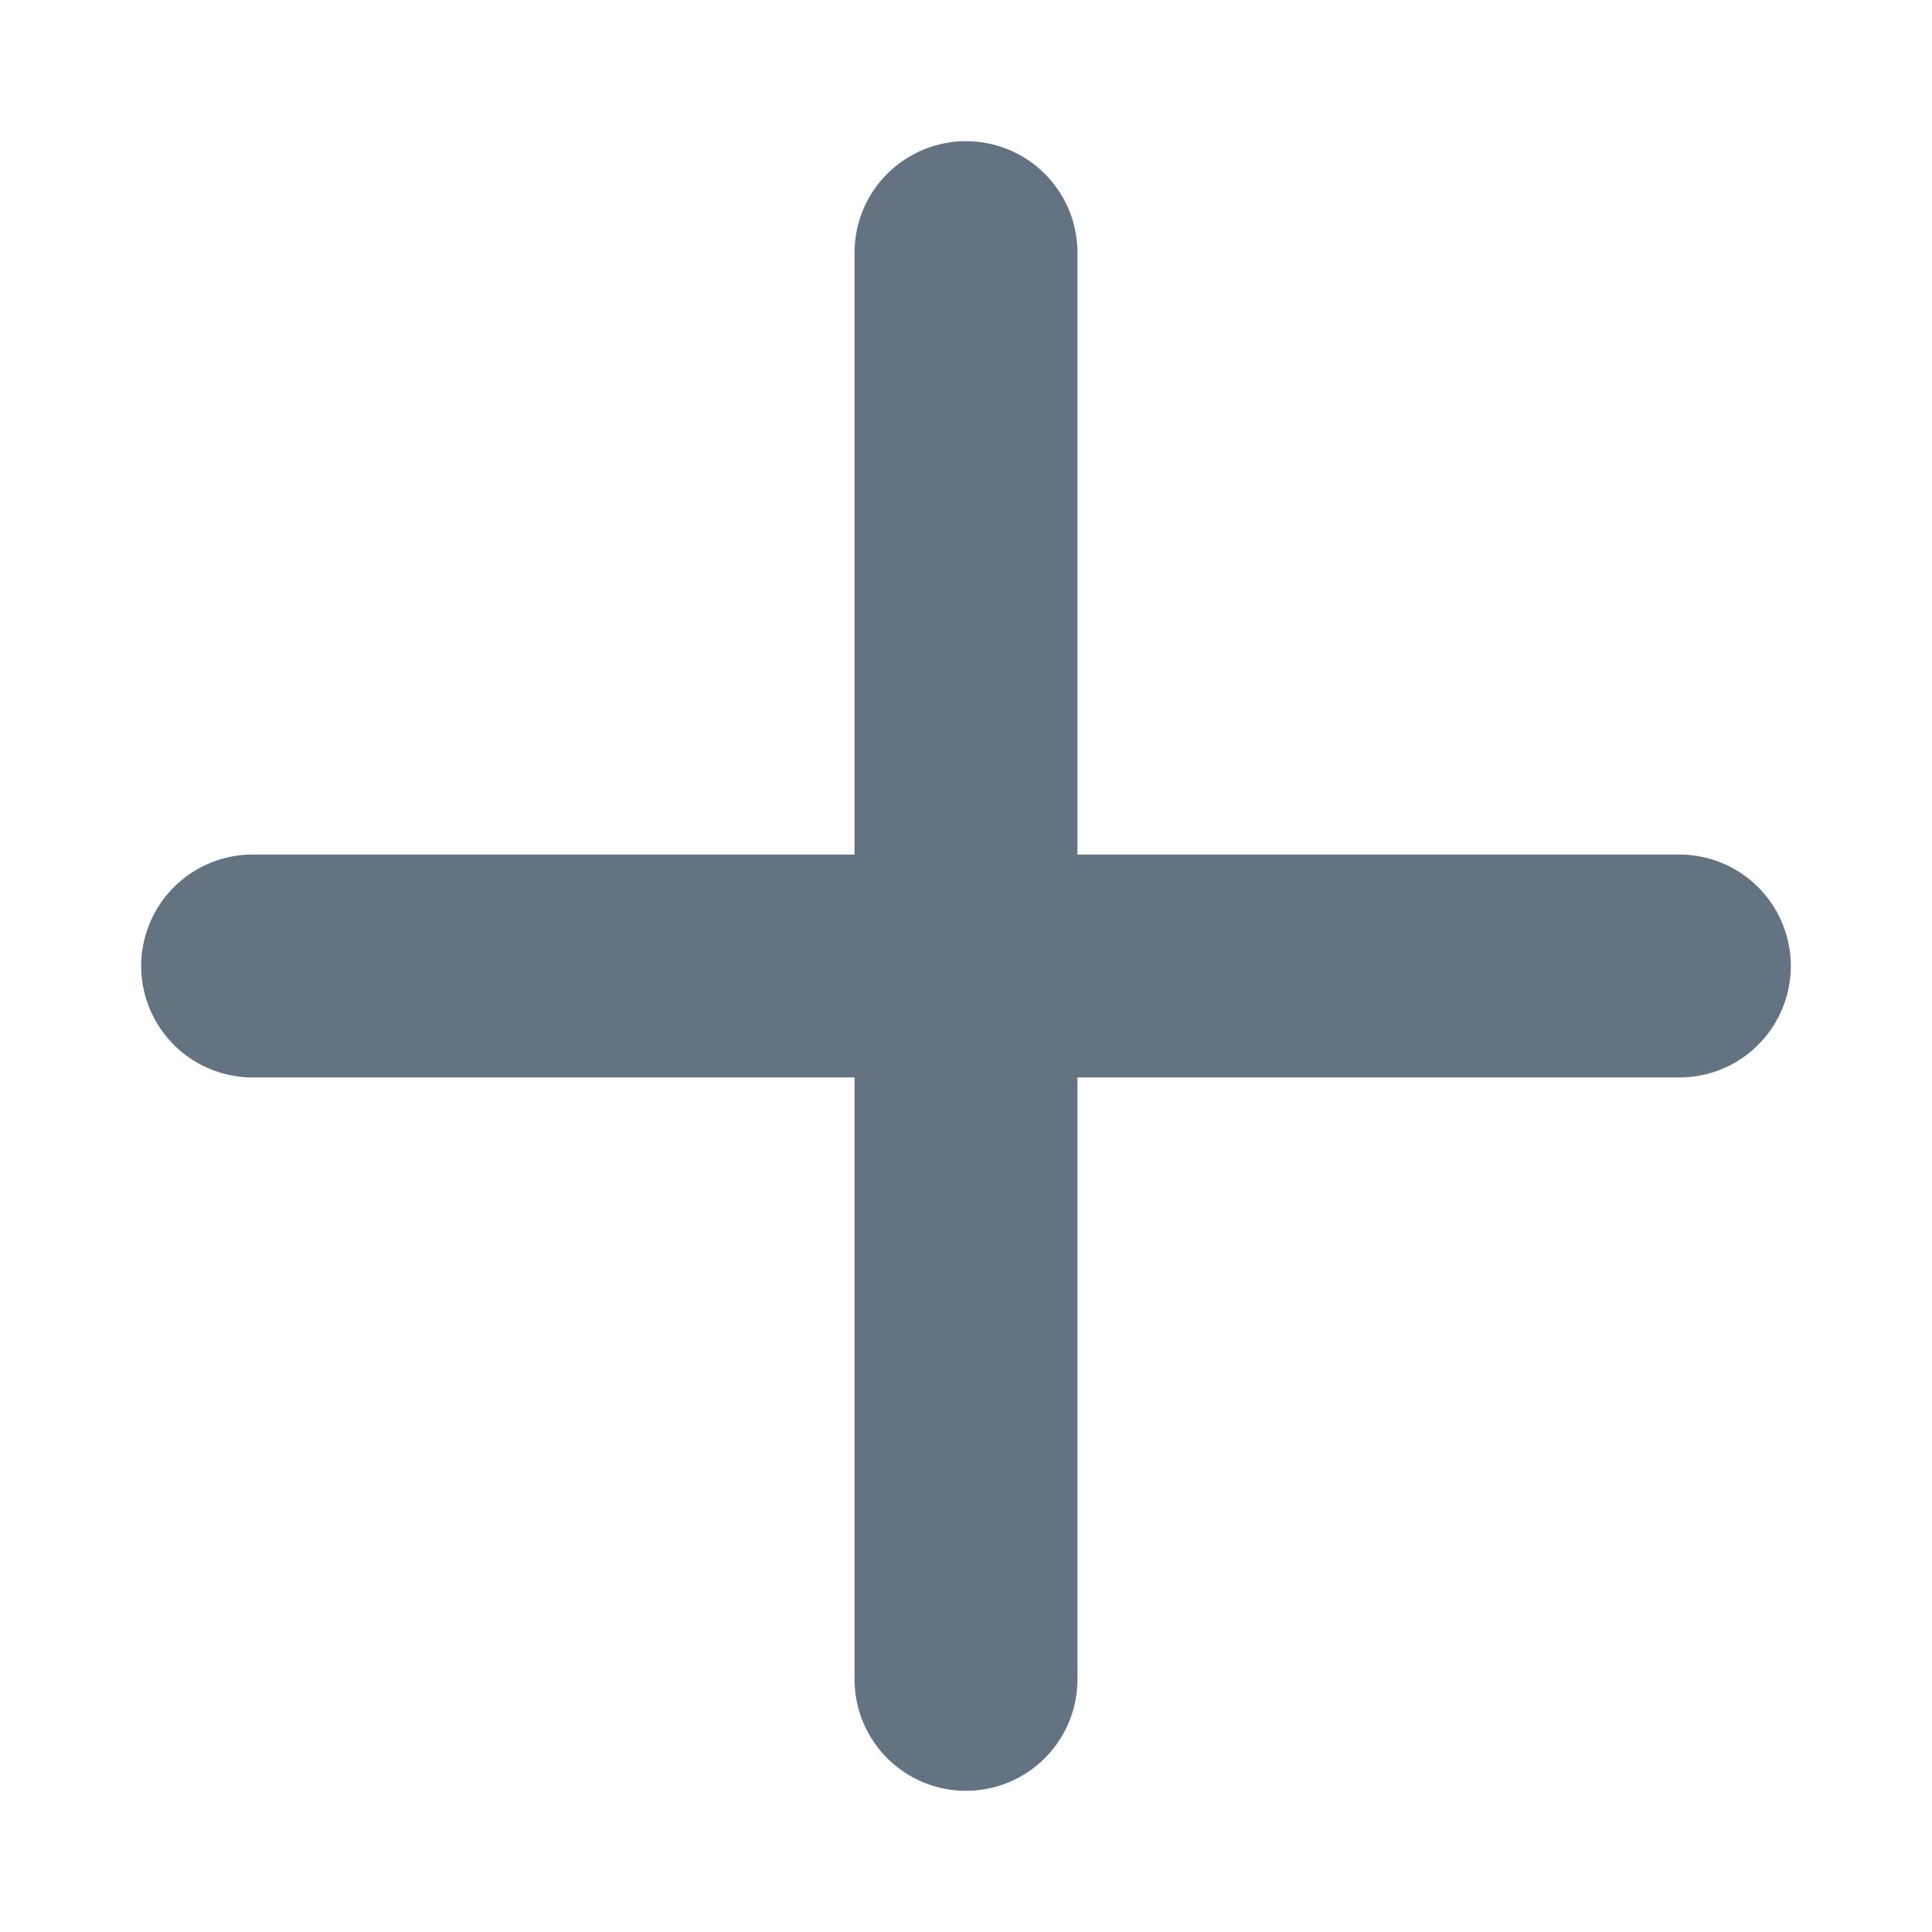
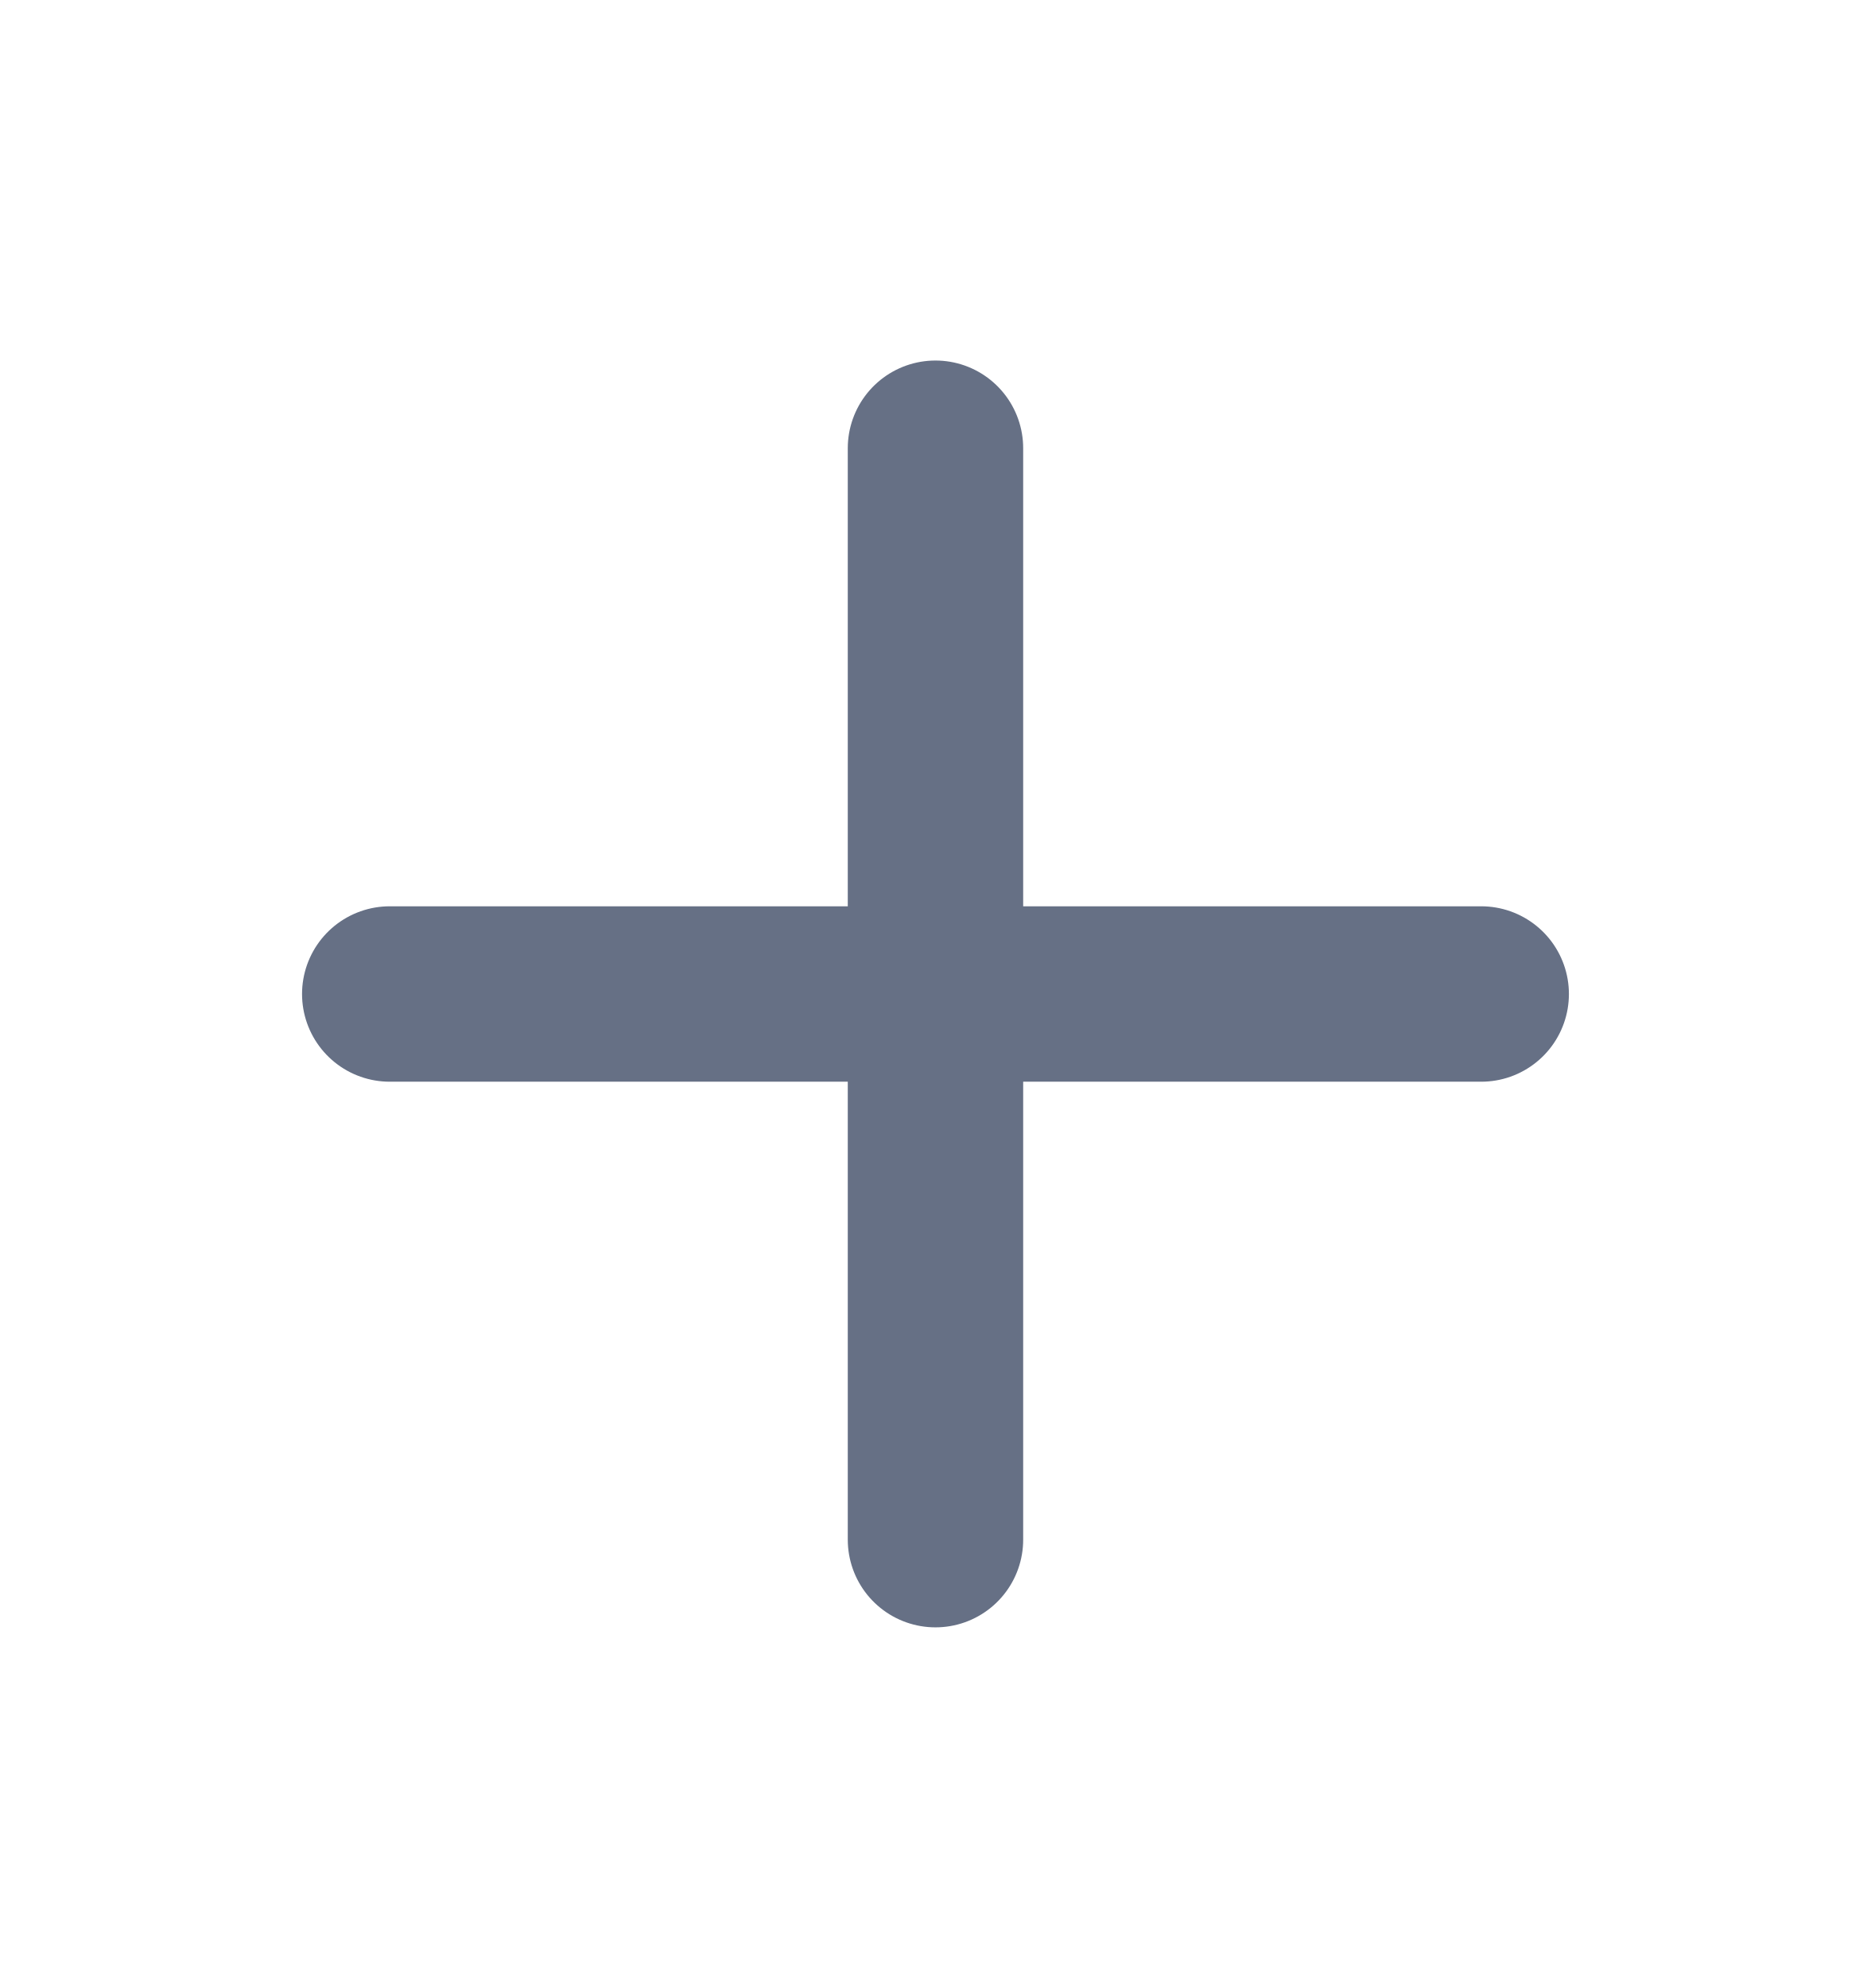
- <svg xmlns="http://www.w3.org/2000/svg" width="13" height="13" viewBox="0 0 13 13" fill="none">
-   <path d="M1.7 6.5H11.3" stroke="#637382" stroke-width="1.5" stroke-linecap="round" stroke-linejoin="round" />
-   <path d="M6.5 11.3V1.7" stroke="#637382" stroke-width="1.5" stroke-linecap="round" stroke-linejoin="round" />
+ <svg xmlns="http://www.w3.org/2000/svg" width="16" height="17" viewBox="0 0 16 17" fill="none">
+   <path d="M8 3.833V13.166" stroke="#667085" stroke-width="1.5" stroke-linecap="round" stroke-linejoin="round" />
+   <path d="M3.333 8.5H12.667" stroke="#667085" stroke-width="1.5" stroke-linecap="round" stroke-linejoin="round" />
</svg>
